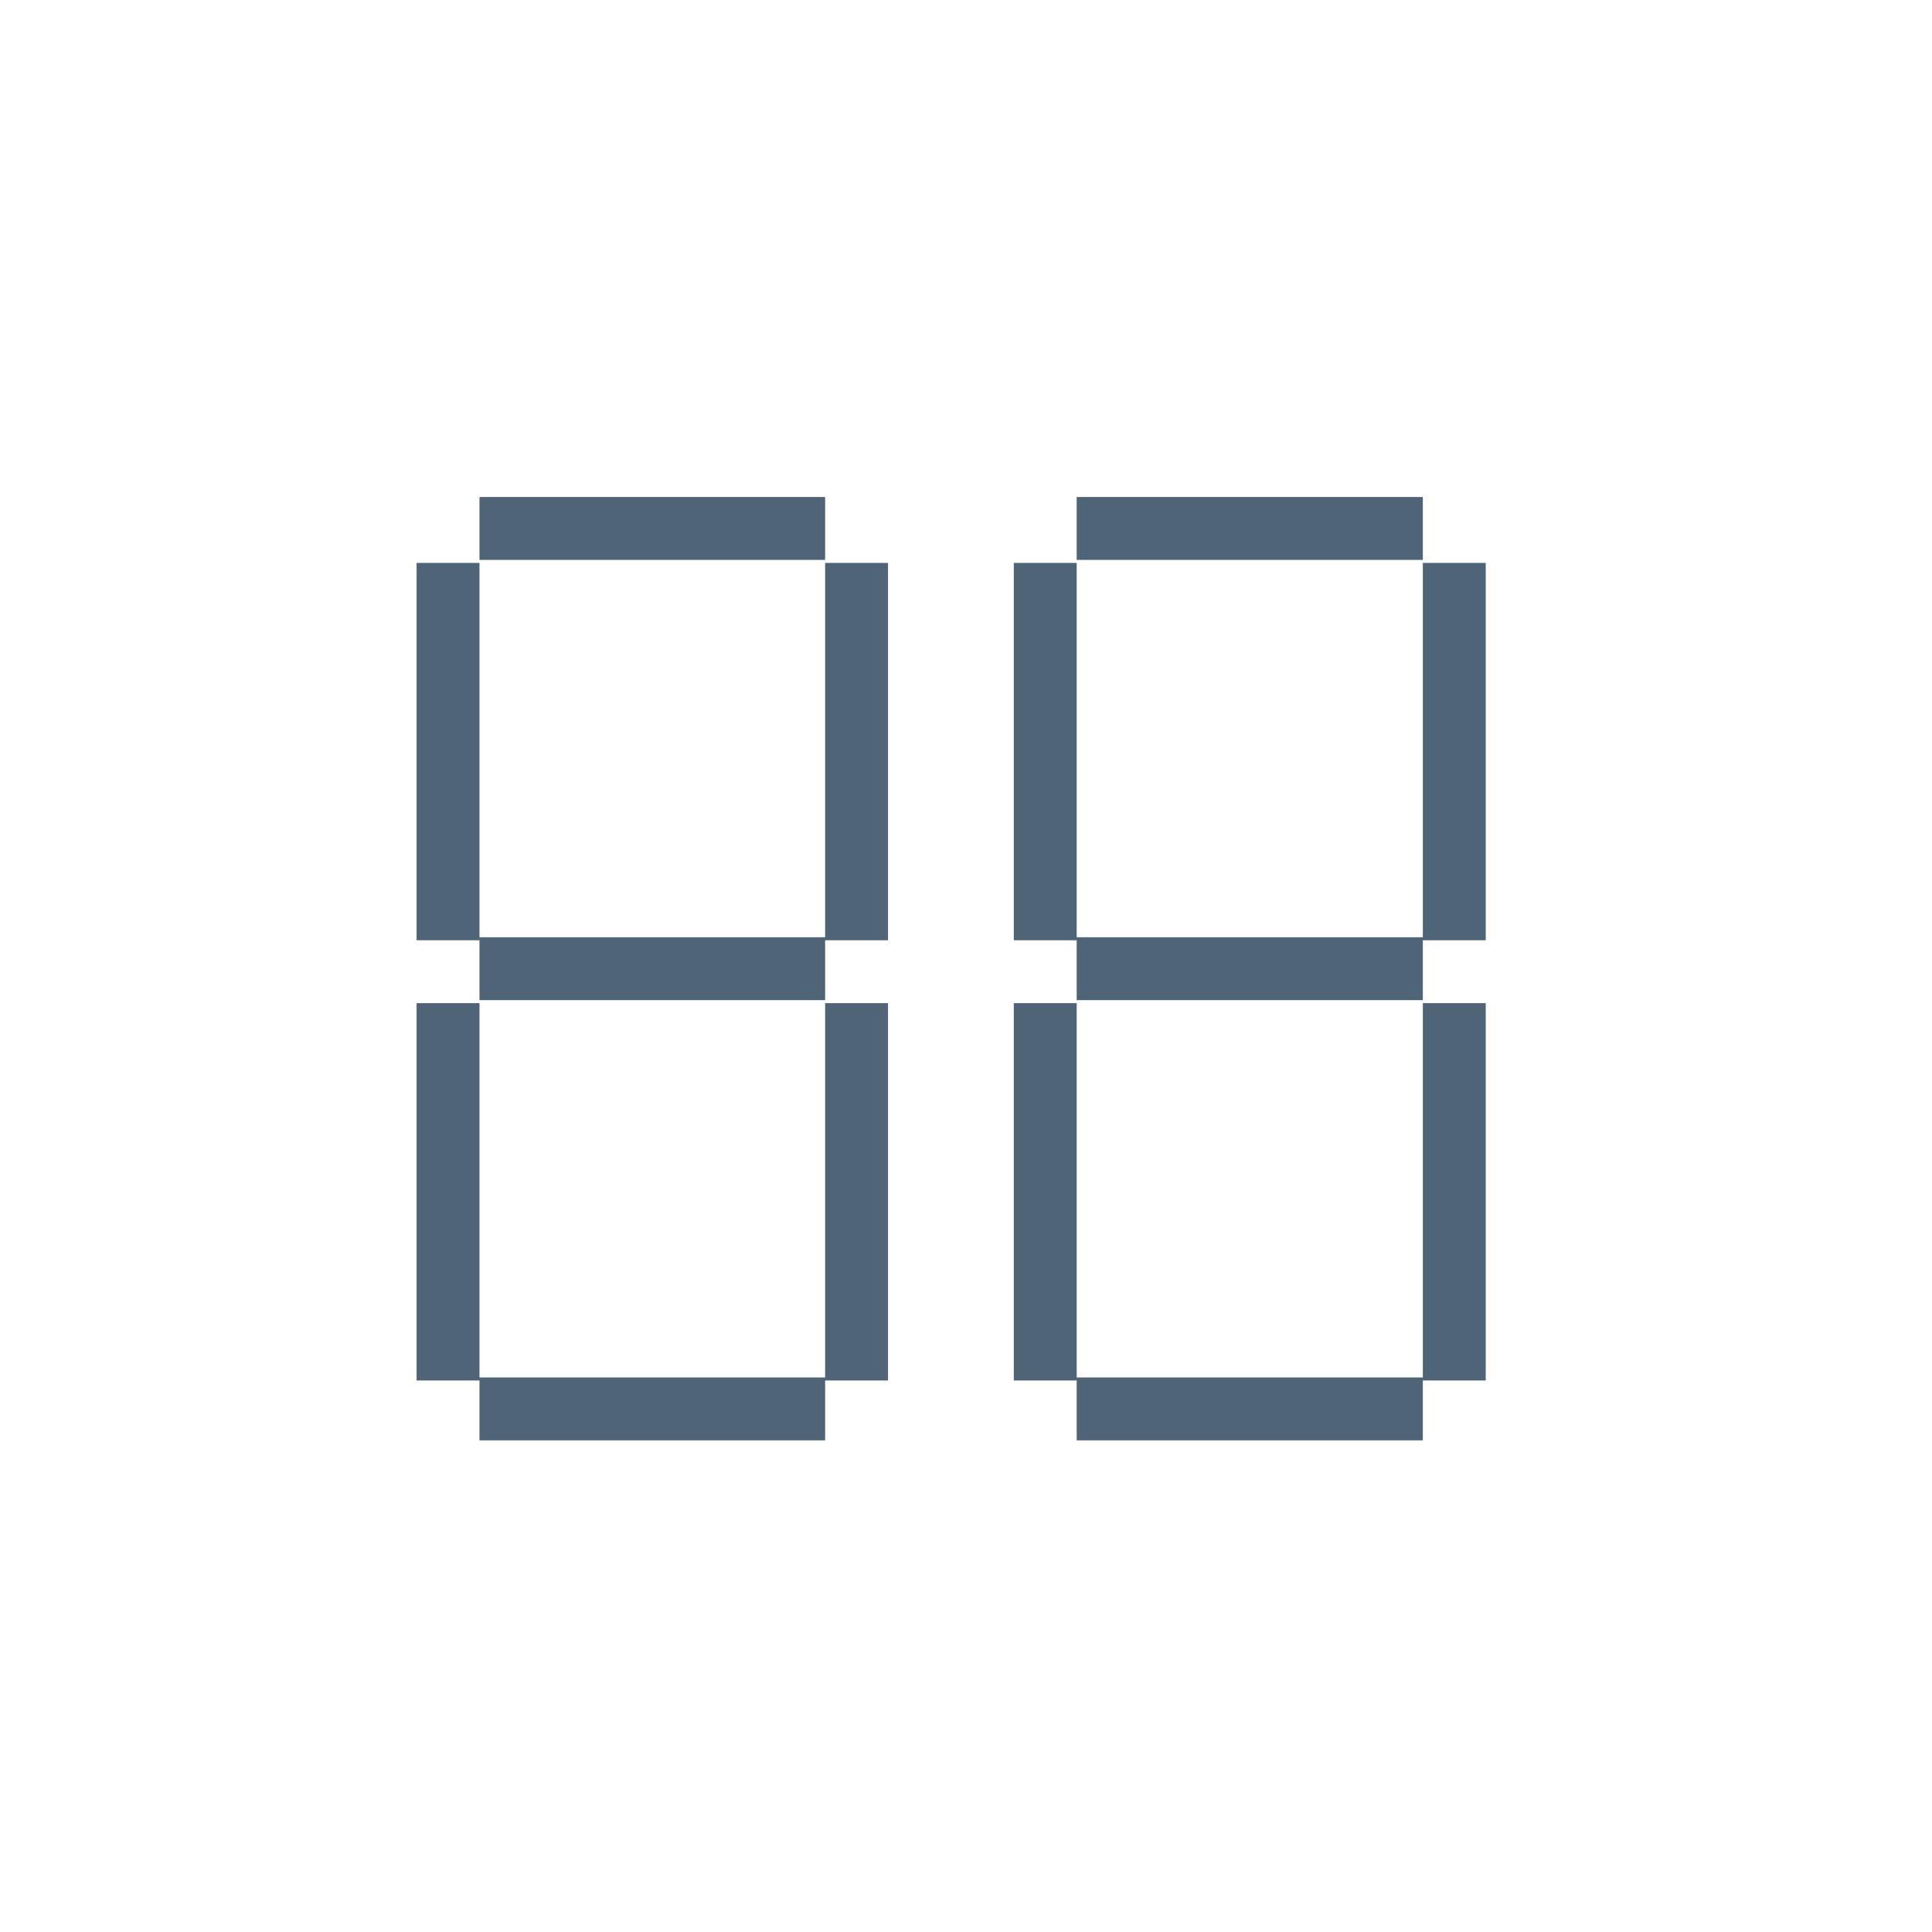
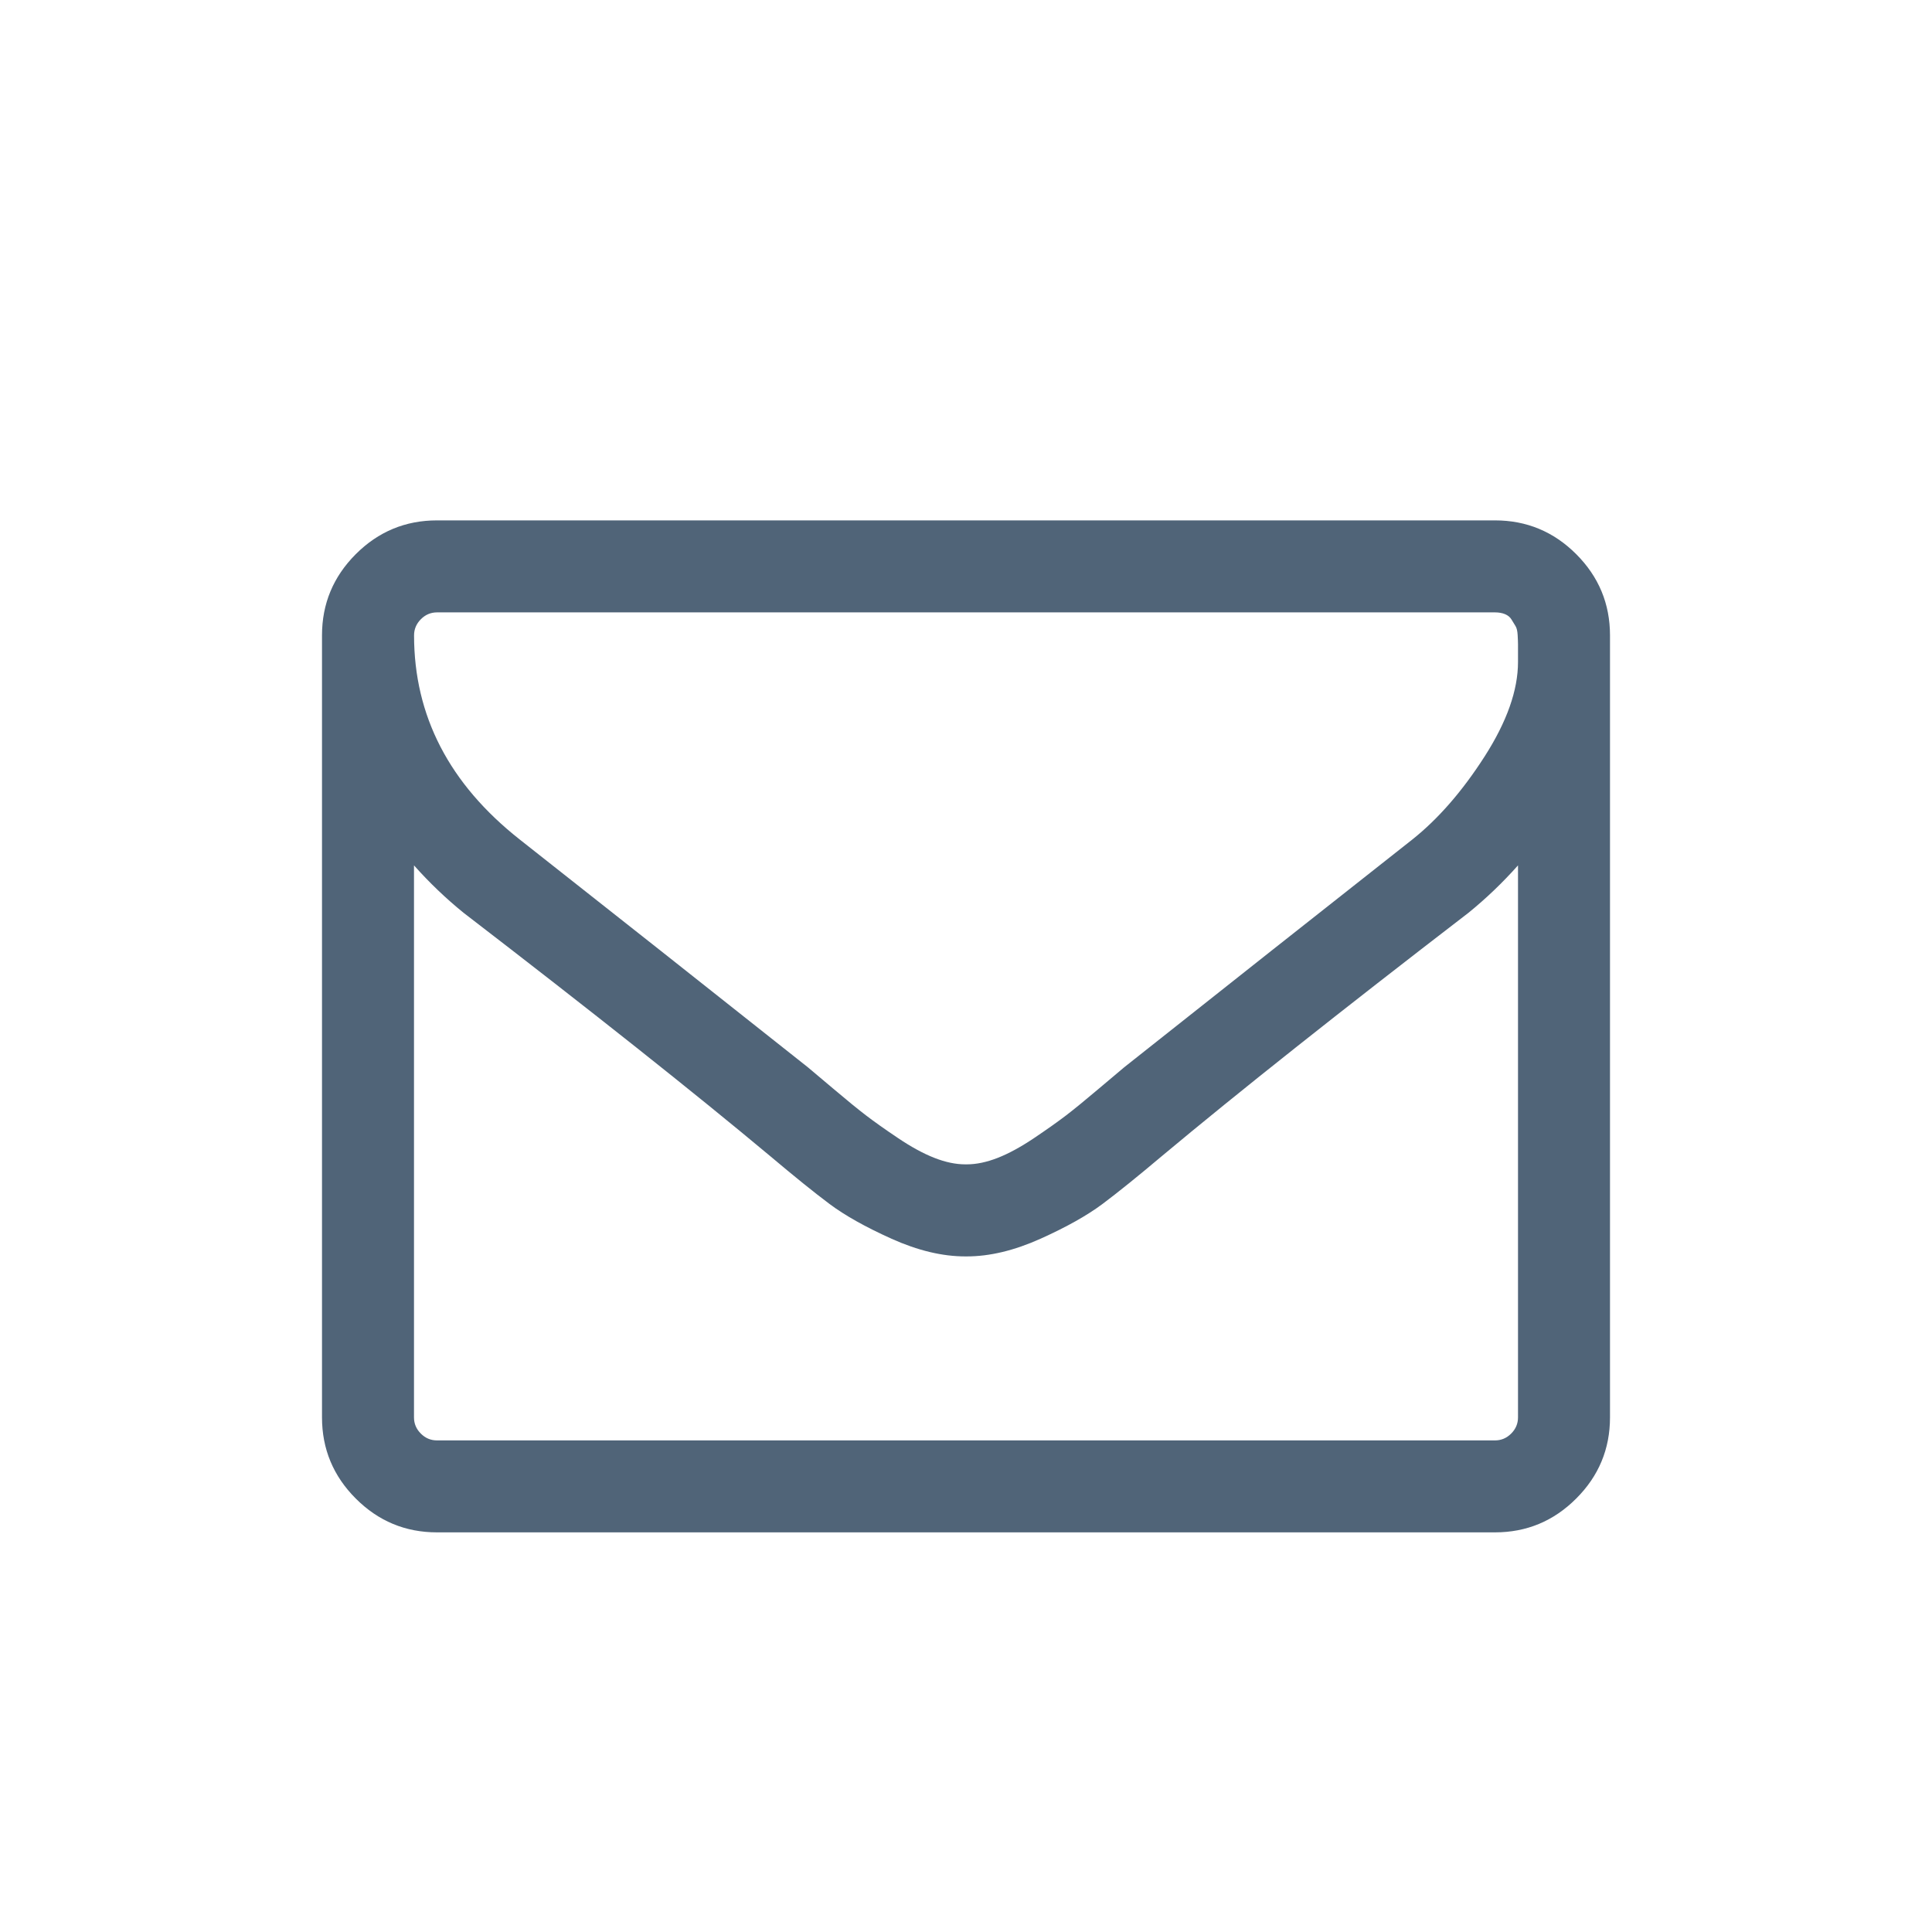
- <svg xmlns="http://www.w3.org/2000/svg" version="1.1" x="0px" y="0px" width="60px" height="60px" viewBox="0 0 60 60" enable-background="new 0 0 60 60" xml:space="preserve">
-   <g id="Layer_1">
-     <g>
-       <text transform="matrix(1 0 0 1 10 44.7319)" fill="#506478" font-family="'FontAwesome'" font-size="40"></text>
-     </g>
-   </g>
+ <svg xmlns="http://www.w3.org/2000/svg" version="1.1" id="Layer_1" x="0px" y="0px" width="60px" height="60px" viewBox="0 0 60 60" enable-background="new 0 0 60 60" xml:space="preserve">
+   <path fill="#506478" d="M48.951,17.21c-0.699-0.699-1.541-1.049-2.522-1.049H13.571c-0.982,0-1.823,0.35-2.522,1.049  C10.35,17.91,10,18.75,10,19.732v24.286c0,0.981,0.35,1.822,1.049,2.521c0.699,0.7,1.54,1.05,2.522,1.05h32.857  c0.981,0,1.823-0.35,2.522-1.05C49.65,45.841,50,45,50,44.019V19.732C50,18.75,49.65,17.91,48.951,17.21z M47.143,44.019  c0,0.193-0.07,0.36-0.212,0.502s-0.31,0.212-0.502,0.212H13.571c-0.193,0-0.361-0.07-0.502-0.212  c-0.142-0.142-0.212-0.309-0.212-0.502V26.875c0.476,0.536,0.99,1.027,1.541,1.474c3.988,3.065,7.157,5.58,9.509,7.545  c0.759,0.64,1.376,1.138,1.853,1.495s1.12,0.718,1.931,1.083c0.811,0.364,1.573,0.547,2.288,0.547H30h0.022  c0.714,0,1.477-0.183,2.288-0.547c0.811-0.365,1.454-0.726,1.931-1.083c0.476-0.357,1.094-0.855,1.853-1.495  c2.352-1.965,5.521-4.479,9.509-7.545c0.55-0.446,1.063-0.938,1.54-1.474V44.019z M47.143,20.312c0,0.134,0,0.216,0,0.246  c0,0.878-0.346,1.856-1.037,2.935c-0.692,1.079-1.44,1.938-2.244,2.578c-2.872,2.263-5.855,4.621-8.951,7.076  c-0.089,0.075-0.35,0.294-0.781,0.658c-0.432,0.365-0.773,0.645-1.026,0.838s-0.584,0.428-0.993,0.703  c-0.41,0.275-0.785,0.479-1.127,0.613c-0.343,0.134-0.663,0.201-0.96,0.201H30h-0.022c-0.298,0-0.618-0.067-0.959-0.201  c-0.343-0.134-0.718-0.338-1.127-0.613c-0.41-0.275-0.74-0.51-0.993-0.703c-0.253-0.193-0.596-0.473-1.027-0.838  c-0.432-0.364-0.692-0.583-0.781-0.658c-3.095-2.455-6.079-4.813-8.951-7.076c-2.188-1.726-3.281-3.839-3.281-6.339  c0-0.193,0.071-0.36,0.212-0.502c0.141-0.142,0.309-0.212,0.502-0.212h32.857c0.118,0,0.224,0.019,0.312,0.056  s0.156,0.093,0.2,0.167c0.045,0.075,0.086,0.142,0.123,0.201s0.06,0.152,0.067,0.279c0.007,0.126,0.011,0.223,0.011,0.29  C47.143,20.078,47.143,20.179,47.143,20.312z" />
  <g id="Layer_2" display="none">
</g>
</svg>
